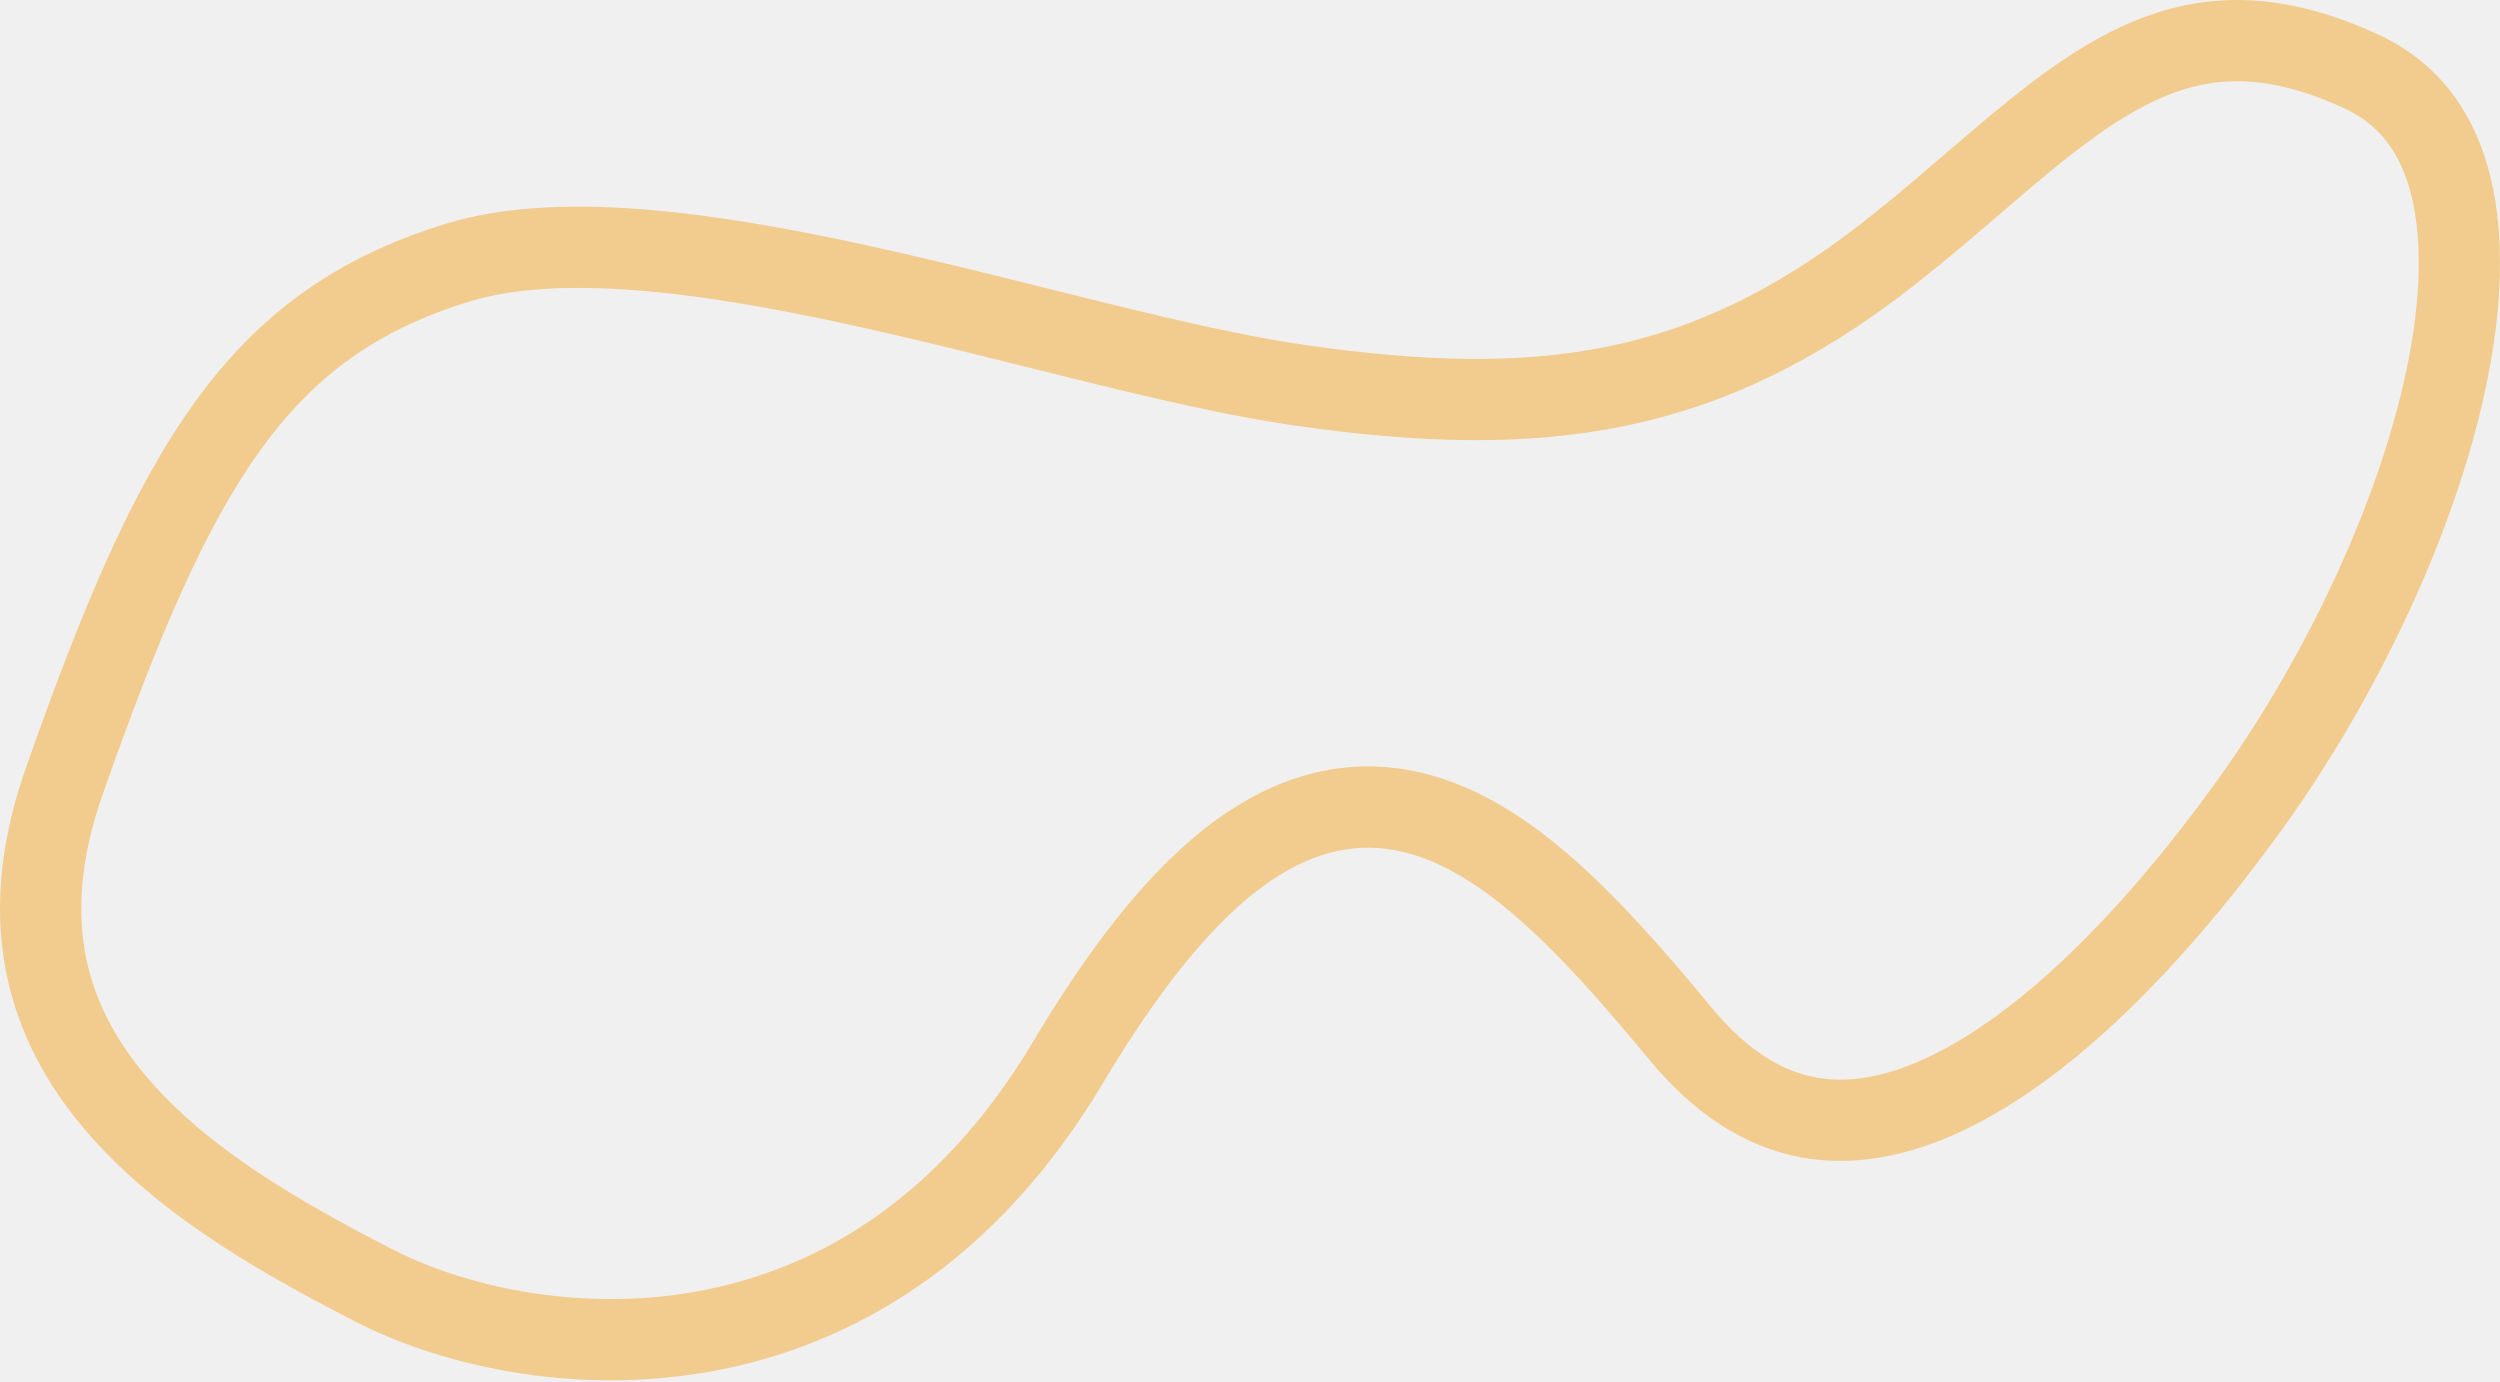
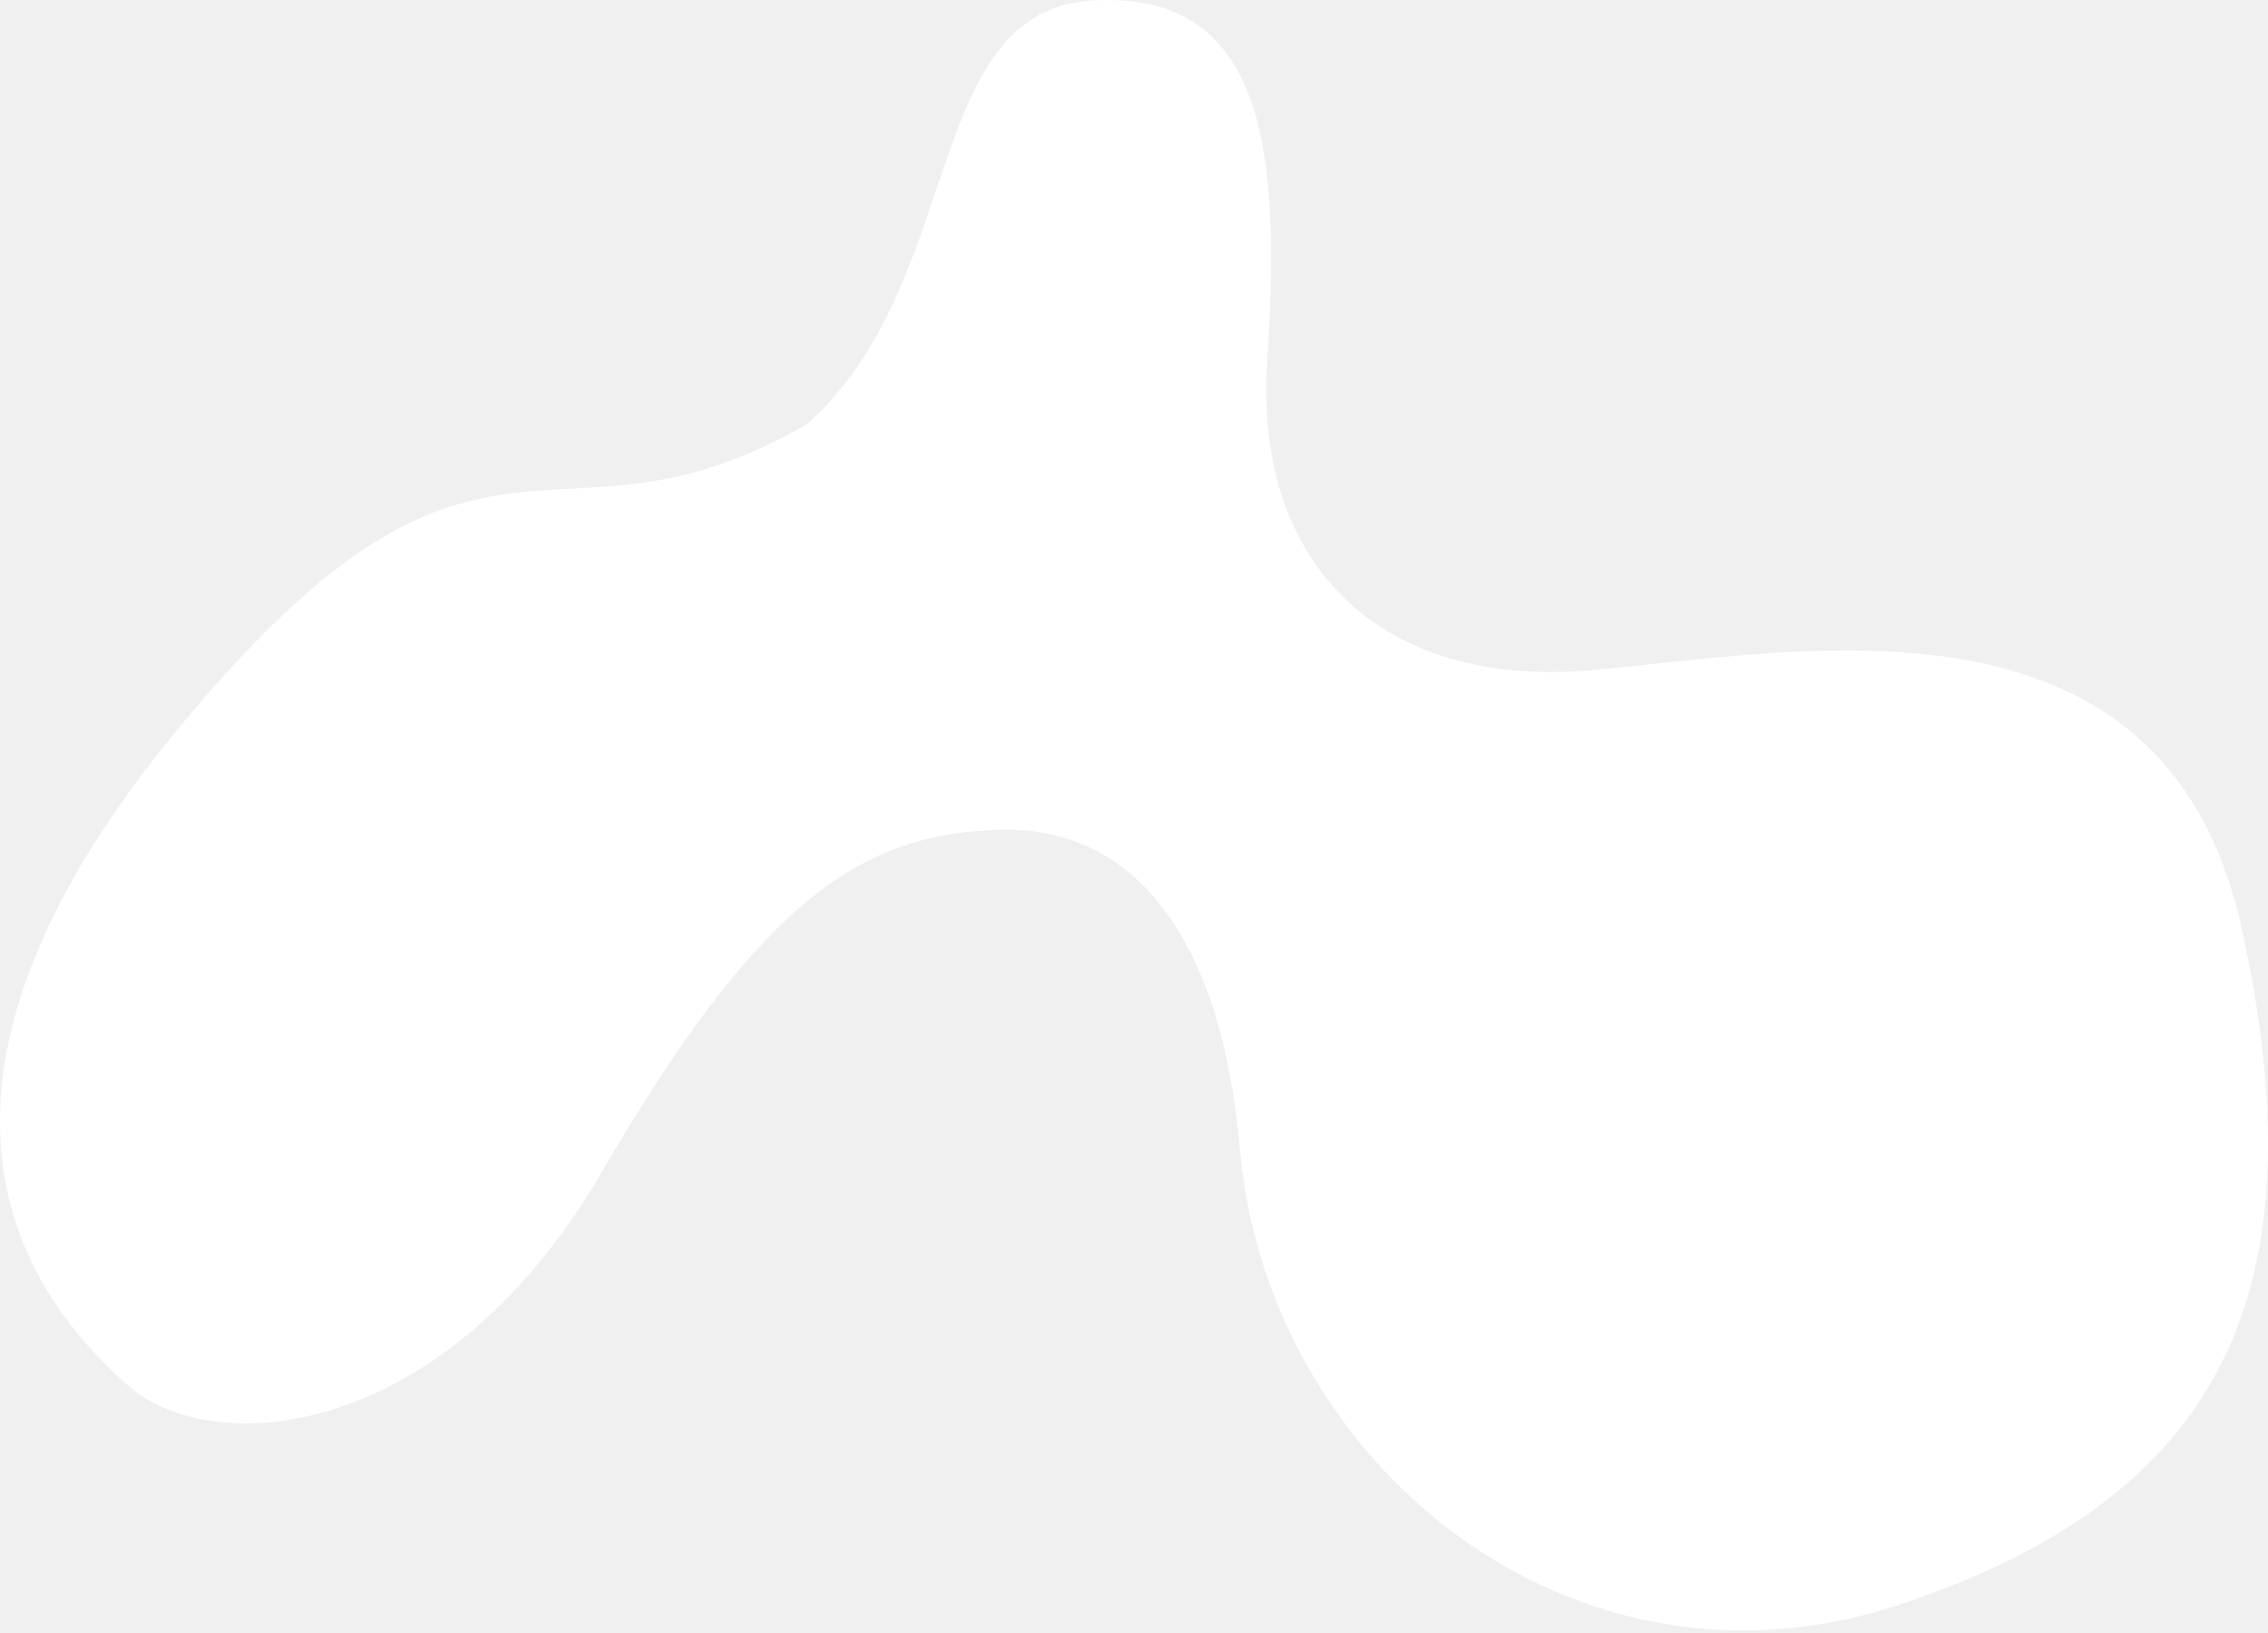
- <svg xmlns="http://www.w3.org/2000/svg" width="400" height="221" viewBox="0 0 400 221" fill="none">
-   <mask id="path-1-inside-1_3_1213" fill="white">
-     <path d="M208.916 55.212C171.057 49.773 106.911 24.912 71.378 35.789C35.846 46.667 21.93 72.305 4.159 122.81C-13.612 173.314 29.664 197.398 56.706 211.384C83.749 225.369 141.697 231.585 176.465 173.312C211.234 115.04 233.641 132.91 263.774 169.427C293.907 205.945 334.084 175.643 364.99 132.91C395.895 90.177 417.529 22.581 380.443 5.487C343.356 -11.606 324.812 14.811 297.77 35.789C270.727 56.767 246.776 60.651 208.916 55.212Z" />
-   </mask>
-   <path d="M4.159 122.81L16.422 127.125L16.422 127.125L4.159 122.81ZM176.465 173.312L165.301 166.651L165.301 166.651L176.465 173.312ZM263.774 169.427L273.801 161.153L273.801 161.153L263.774 169.427ZM364.99 132.91L375.524 140.529L375.524 140.529L364.99 132.91ZM380.443 5.487L375.001 17.294L375.001 17.294L380.443 5.487ZM297.77 35.789L289.802 25.518L289.802 25.518L297.77 35.789ZM210.765 42.344C202.009 41.086 191.469 38.66 179.556 35.73C167.864 32.853 154.88 29.499 142.063 26.684C129.212 23.863 116.005 21.461 103.525 20.508C91.157 19.564 78.656 19.966 67.573 23.359L75.184 48.22C81.867 46.174 90.708 45.605 101.545 46.433C112.269 47.252 124.126 49.366 136.487 52.08C148.88 54.801 161.251 58.002 173.345 60.977C185.218 63.897 196.894 66.618 207.068 68.08L210.765 42.344ZM67.573 23.359C47.079 29.632 32.353 40.466 20.559 56.842C9.219 72.589 0.788 93.222 -8.104 118.495L16.422 127.125C25.3 101.893 32.714 84.455 41.657 72.037C50.147 60.248 60.145 52.823 75.184 48.22L67.573 23.359ZM-8.104 118.495C-13.228 133.058 -14.18 146.441 -11.661 158.621C-9.152 170.754 -3.373 180.868 3.725 189.214C17.575 205.497 37.386 216.028 50.734 222.931L62.678 199.837C48.984 192.754 33.636 184.25 23.53 172.369C18.651 166.632 15.253 160.381 13.8 153.357C12.358 146.38 12.661 137.813 16.422 127.125L-8.104 118.495ZM50.734 222.931C66.53 231.1 90.668 236.779 115.982 232.241C141.856 227.603 168.293 212.382 187.629 179.973L165.301 166.651C149.87 192.516 129.948 203.323 111.395 206.649C92.282 210.075 73.925 205.653 62.678 199.837L50.734 222.931ZM187.629 179.973C195.975 165.986 202.945 157.694 208.642 153.151C214.013 148.868 217.596 148.386 220.214 148.719C223.429 149.129 227.803 151.122 233.847 156.303C239.821 161.425 246.275 168.646 253.747 177.701L273.801 161.153C266.206 151.95 258.559 143.243 250.77 136.565C243.051 129.947 234.001 124.266 223.502 122.928C212.406 121.514 201.984 125.207 192.433 132.822C183.209 140.177 174.34 151.503 165.301 166.651L187.629 179.973ZM253.747 177.701C262.797 188.669 273.472 195.597 285.508 197.904C297.414 200.187 309.064 197.642 319.646 192.641C340.33 182.867 359.677 162.439 375.524 140.529L354.456 125.292C339.396 146.115 323.202 162.204 308.538 169.134C301.446 172.486 295.47 173.341 290.402 172.369C285.464 171.423 279.817 168.444 273.801 161.153L253.747 177.701ZM375.524 140.529C391.835 117.975 405.918 88.653 410.984 62.013C413.515 48.705 413.986 35.085 410.514 23.008C406.914 10.481 399.048 -0.252 385.884 -6.319L375.001 17.294C380.381 19.773 383.718 23.9 385.526 30.19C387.463 36.931 387.547 46.085 385.442 57.155C381.237 79.269 369.05 105.112 354.456 125.292L375.524 140.529ZM385.884 -6.319C375.035 -11.319 364.816 -13.454 354.977 -12.92C345.15 -12.386 336.585 -9.238 328.985 -4.979C321.525 -0.799 314.732 4.609 308.502 9.861C301.975 15.363 296.292 20.483 289.802 25.518L305.738 46.061C312.769 40.607 319.545 34.557 325.259 29.74C331.271 24.673 336.502 20.612 341.695 17.702C346.747 14.871 351.461 13.309 356.387 13.042C361.3 12.775 367.307 13.748 375.001 17.294L385.884 -6.319ZM289.802 25.518C277.542 35.028 266.578 40.236 254.769 42.676C242.748 45.16 228.974 44.96 210.765 42.344L207.068 68.08C226.718 70.903 243.849 71.481 260.03 68.138C276.422 64.751 290.956 57.529 305.738 46.061L289.802 25.518Z" fill="#F2CC8F" mask="url(#path-1-inside-1_3_1213)" />
+ <svg xmlns="http://www.w3.org/2000/svg" width="400" height="288" viewBox="0 0 400 288" fill="none">
+   <path d="M30.659 129.46C85.294 62.758 96.541 101.321 142.339 74.801C170.461 49.887 162.425 1.671 192.957 0.064C223.489 -1.543 225.899 27.398 223.489 63.562C221.078 99.725 243.575 121.425 280.535 118.21C317.494 114.996 381.771 101.333 395.43 164.015C409.089 226.699 393.02 263.666 335.17 282.953C277.321 302.24 223.489 258.04 218.668 202.59C215.454 165.622 200.188 145.532 176.084 146.336C151.98 147.14 134.304 158.39 106.183 206.608C78.062 254.826 37.087 257.237 22.624 244.378C8.162 231.52 -23.977 196.16 30.659 129.46Z" fill="#E2A661" style="mix-blend-mode:color-dodge" />
</svg>
